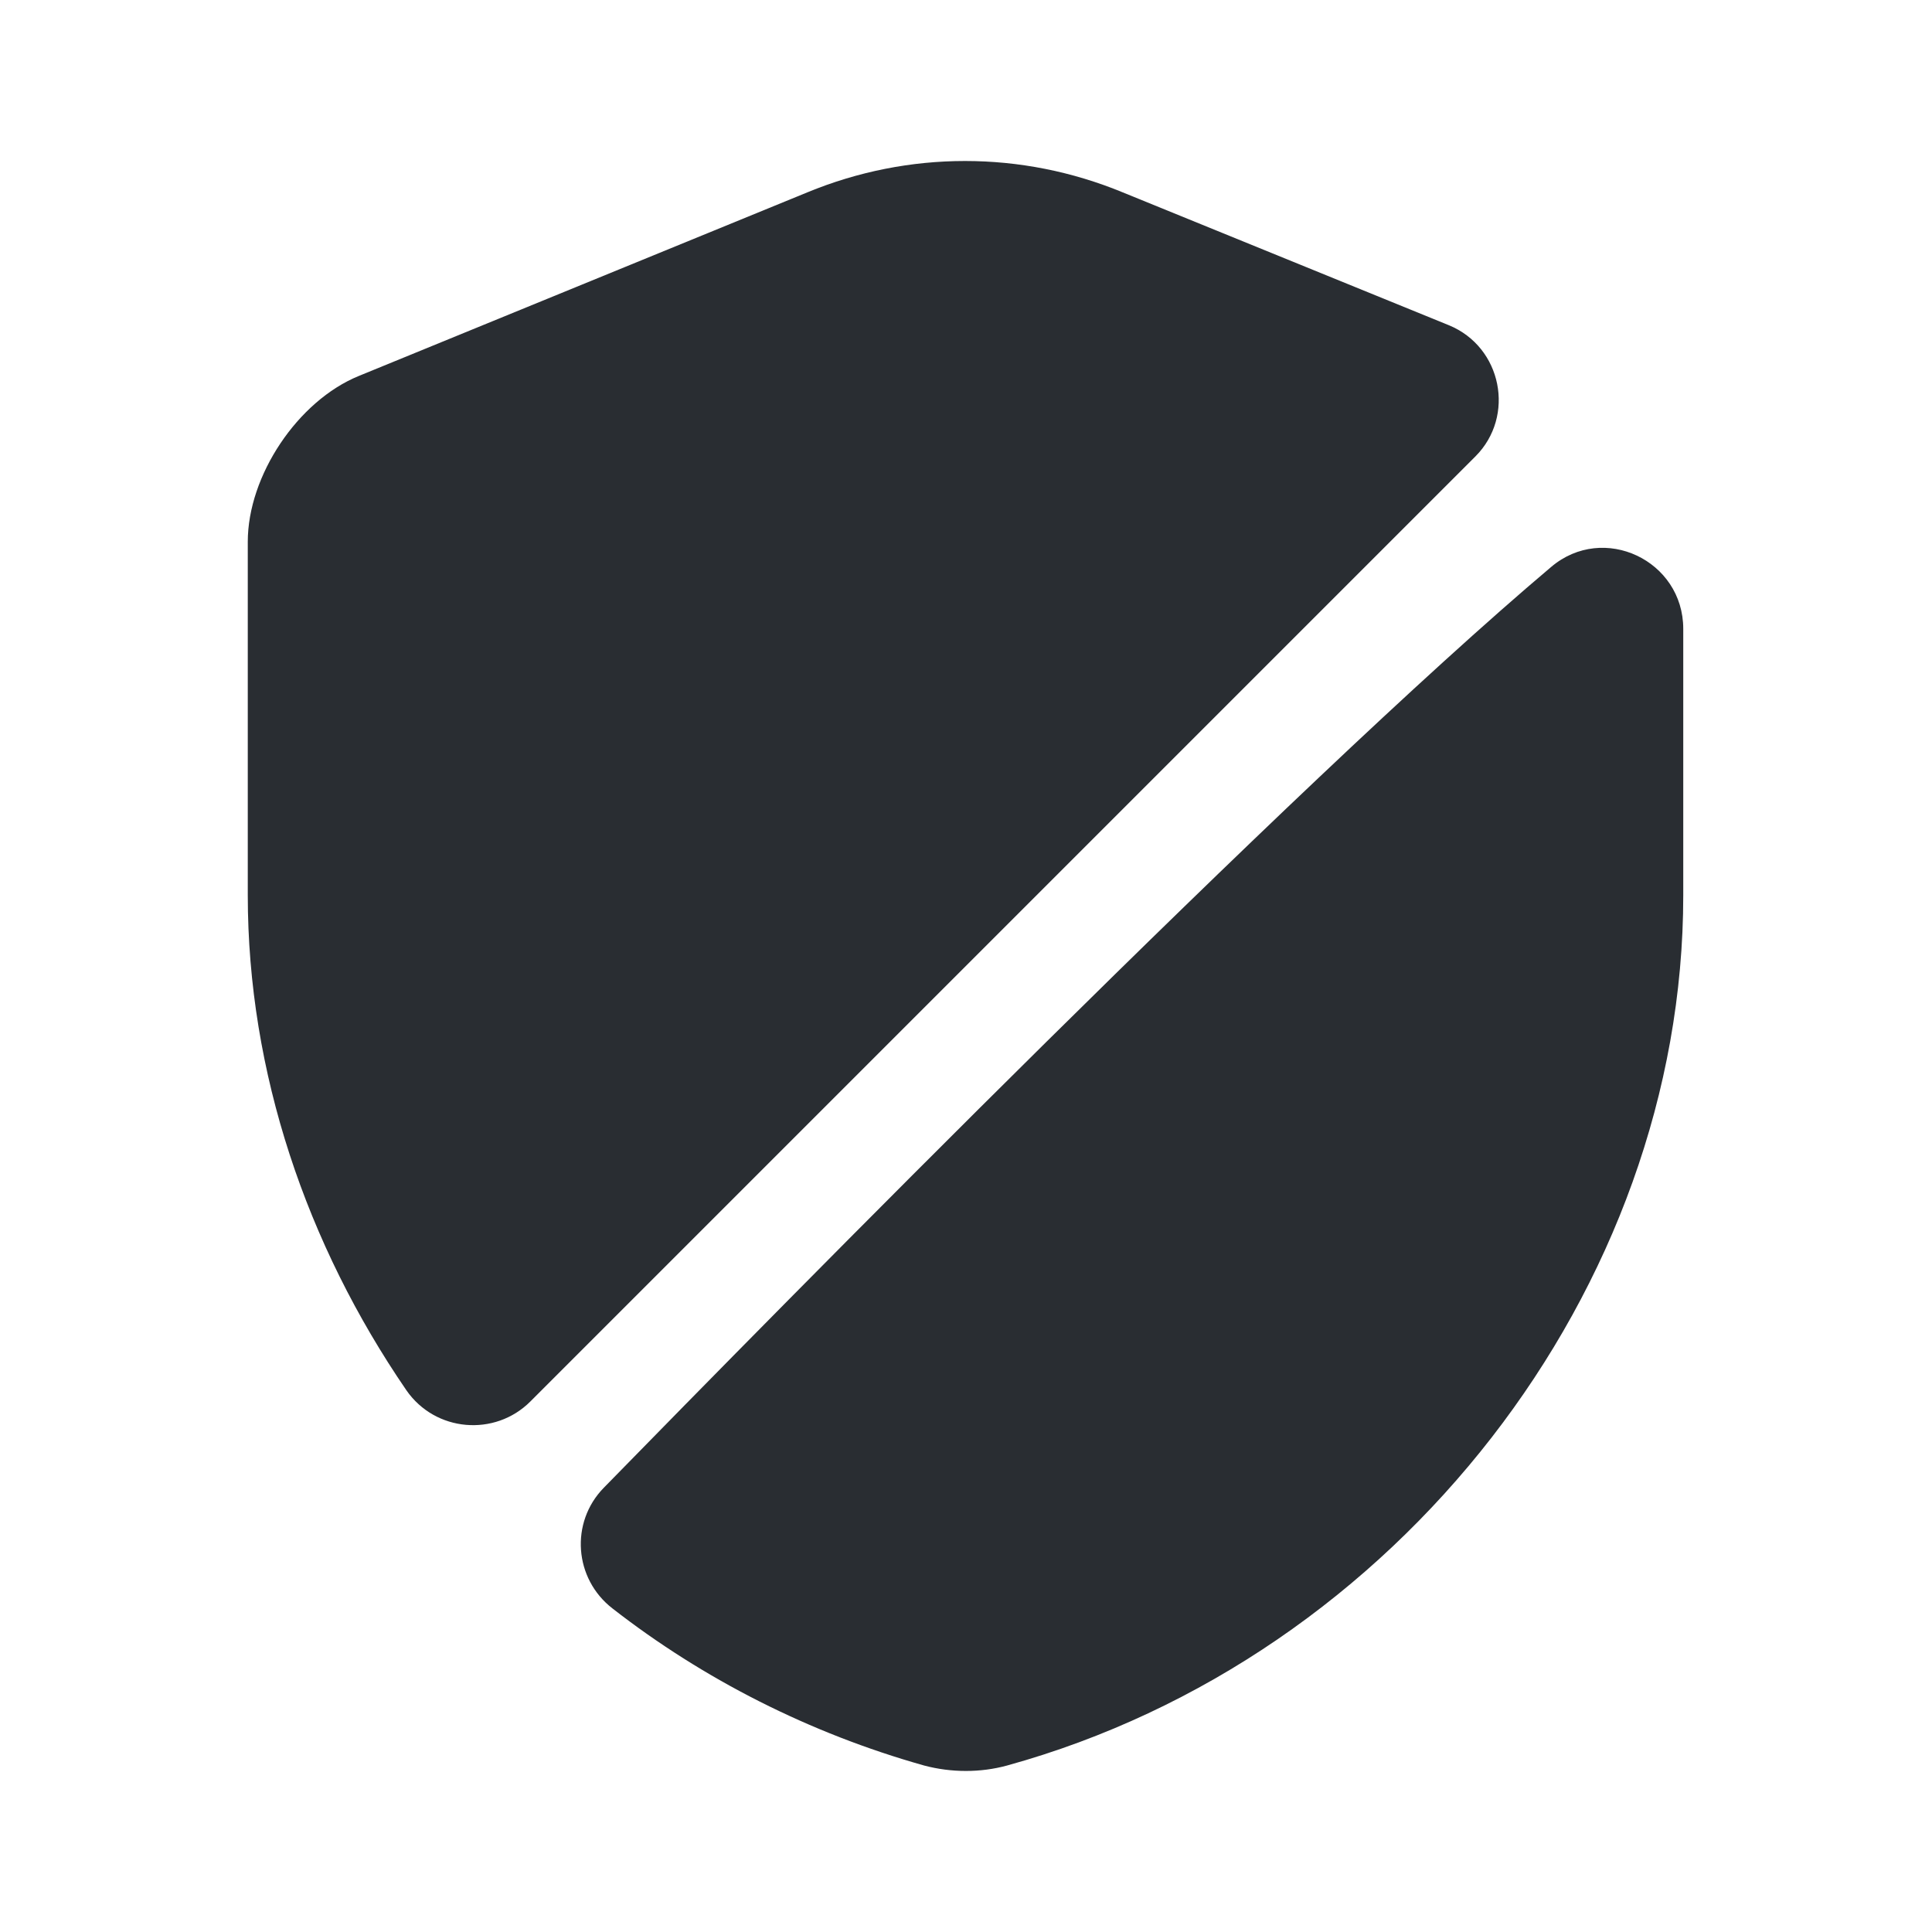
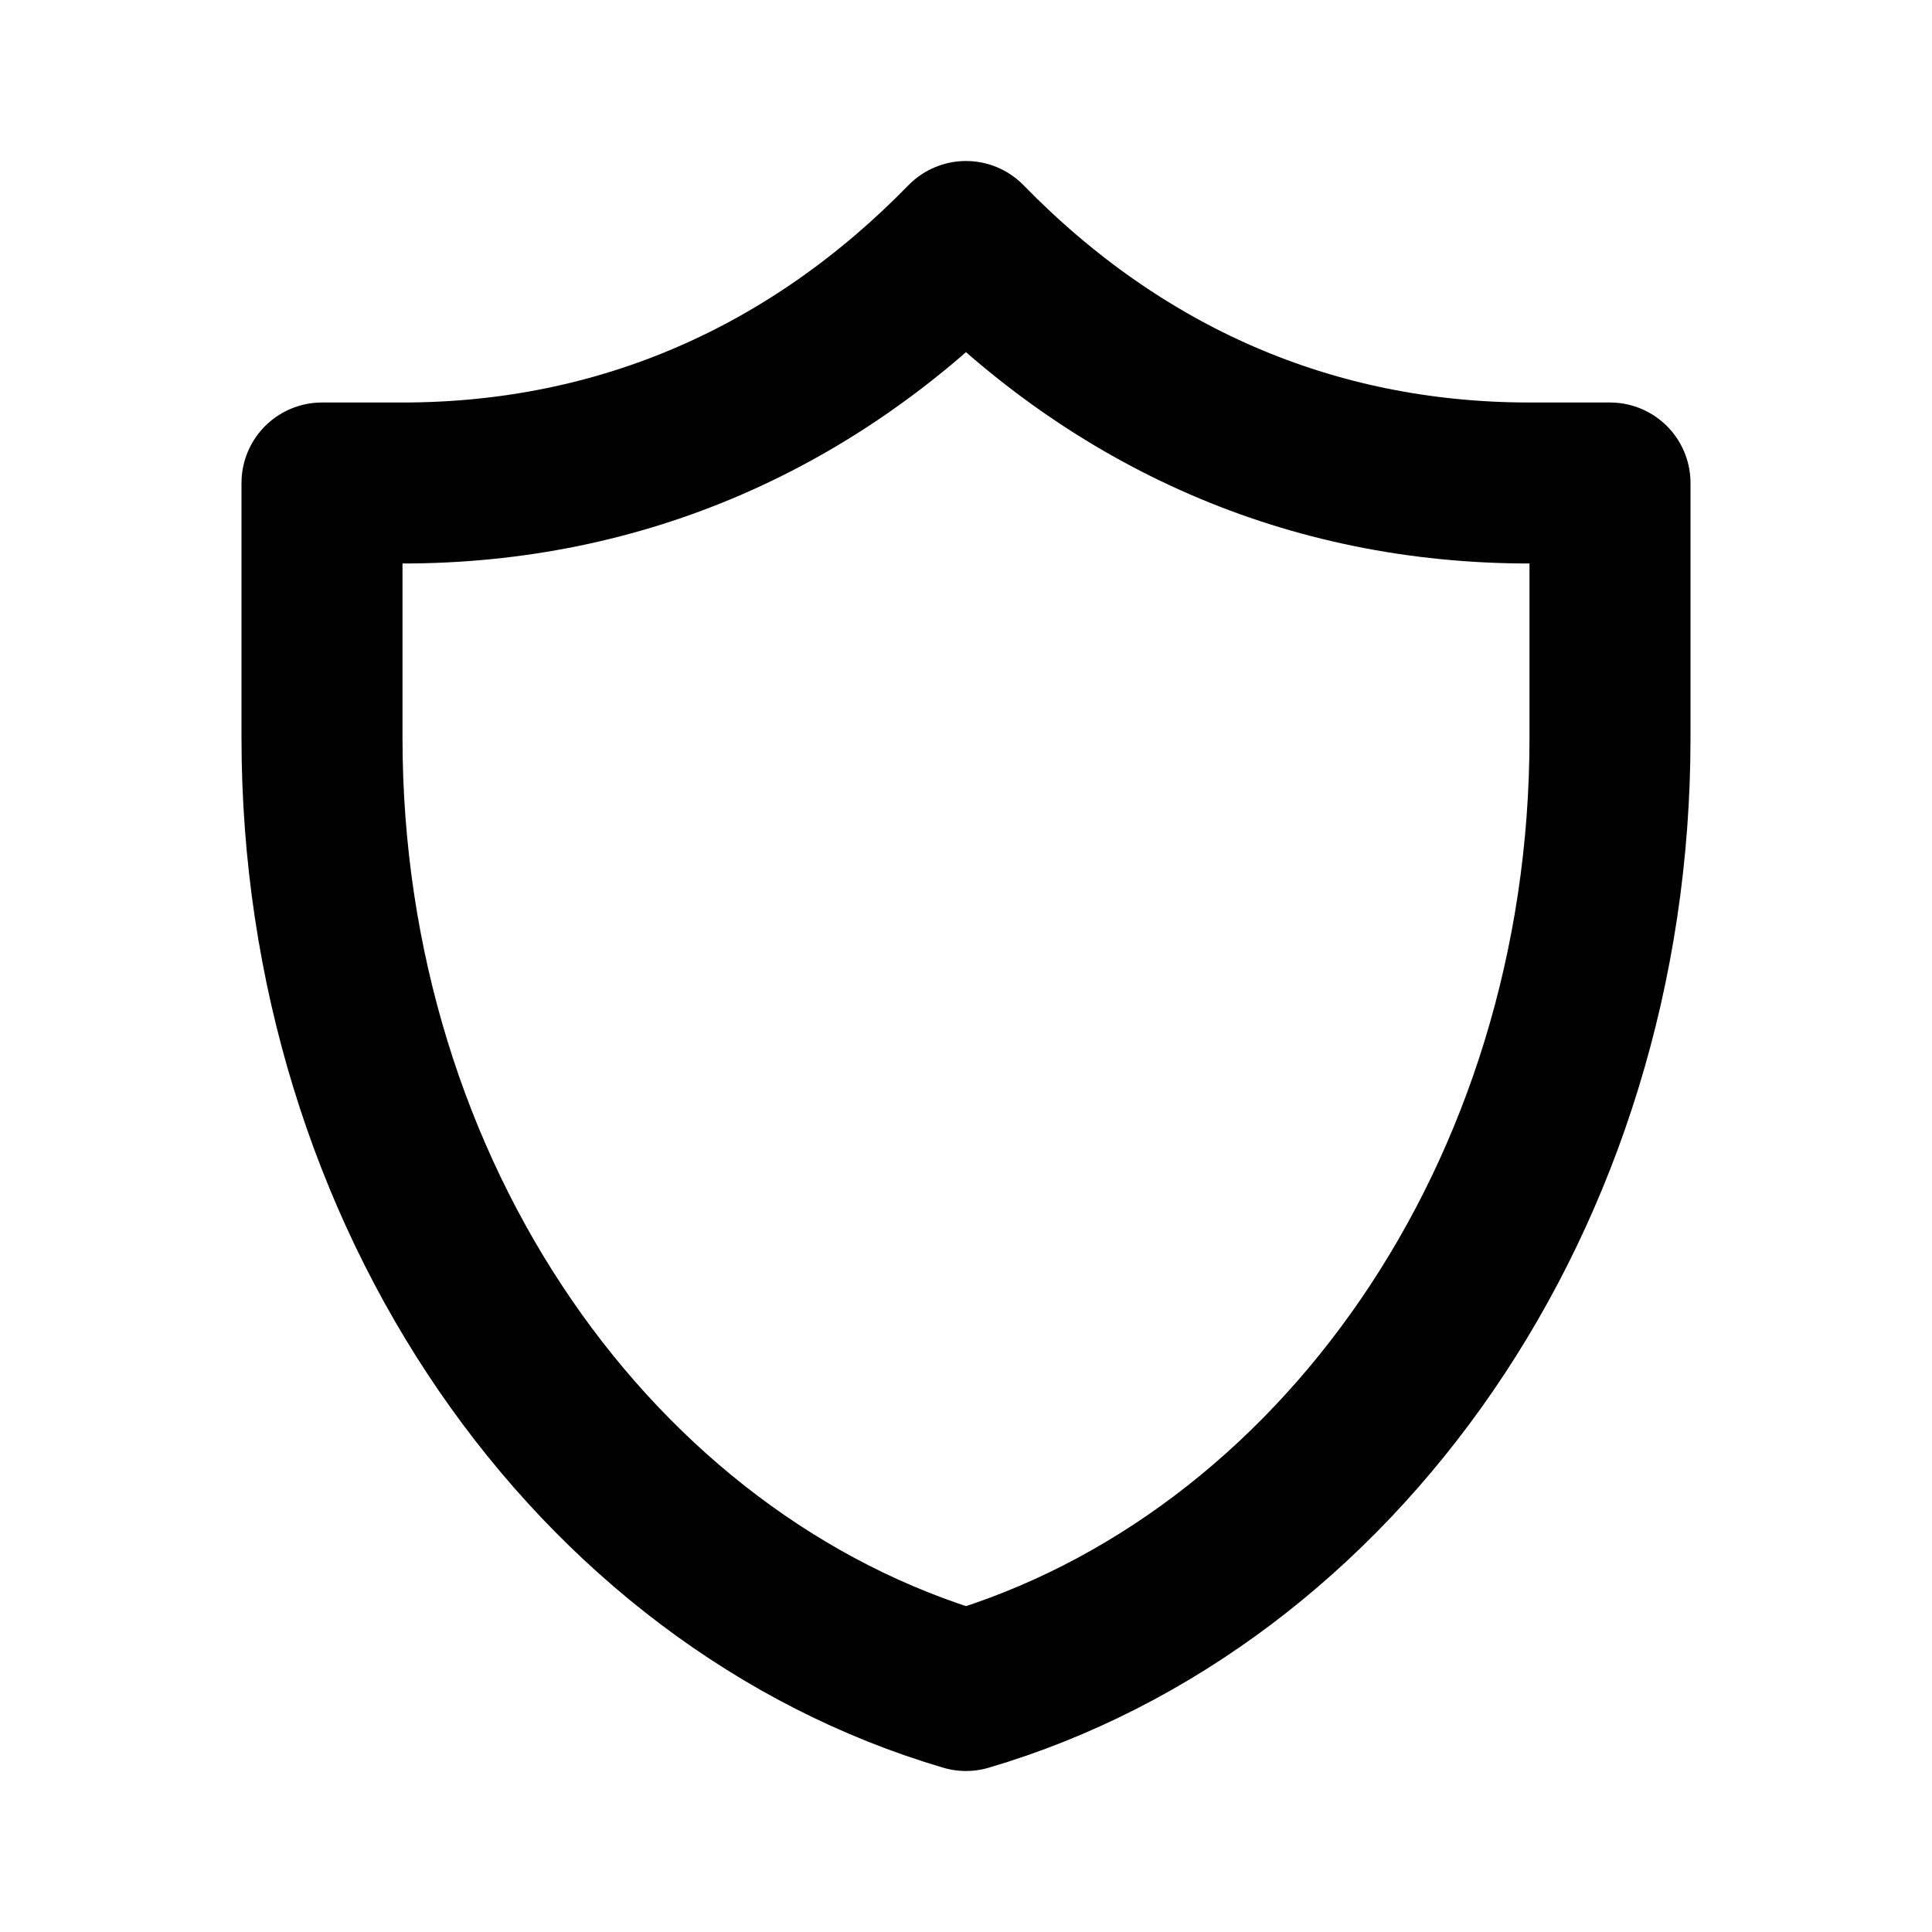
<svg xmlns="http://www.w3.org/2000/svg" width="800px" height="800px" viewBox="0 0 24 24" fill="none">
-   <path d="M18.328 5.67L6.588 17.41C6.148 17.85 5.408 17.79 5.048 17.27C3.808 15.46 3.078 13.32 3.078 11.12V6.73C3.078 5.91 3.698 4.98 4.458 4.67L10.028 2.39C11.288 1.87 12.688 1.87 13.948 2.39L17.998 4.04C18.658 4.31 18.828 5.17 18.328 5.67Z" fill="#292D32" />
-   <path d="M19.27 7.042C19.92 6.492 20.91 6.962 20.91 7.812V11.122C20.91 16.012 17.36 20.592 12.51 21.932C12.18 22.022 11.82 22.022 11.48 21.932C10.06 21.532 8.74 20.862 7.61 19.982C7.13 19.612 7.08 18.912 7.5 18.482C9.68 16.252 16.06 9.752 19.27 7.042Z" fill="#292D32" />
+   <path d="M20 6C20 6 19.184 6 19 6C16.268 6 13.887 4.935 12 3C10.113 4.935 7.732 6 5 6C4.816 6 4 6 4 6C4 6 4 8 4 9.166C4 14.86 7.399 19.644 12 21C16.601 19.644 20 14.86 20 9.166C20 8 20 6 20 6Z" stroke="#000000" stroke-width="2" stroke-linecap="round" stroke-linejoin="round" />
</svg>
